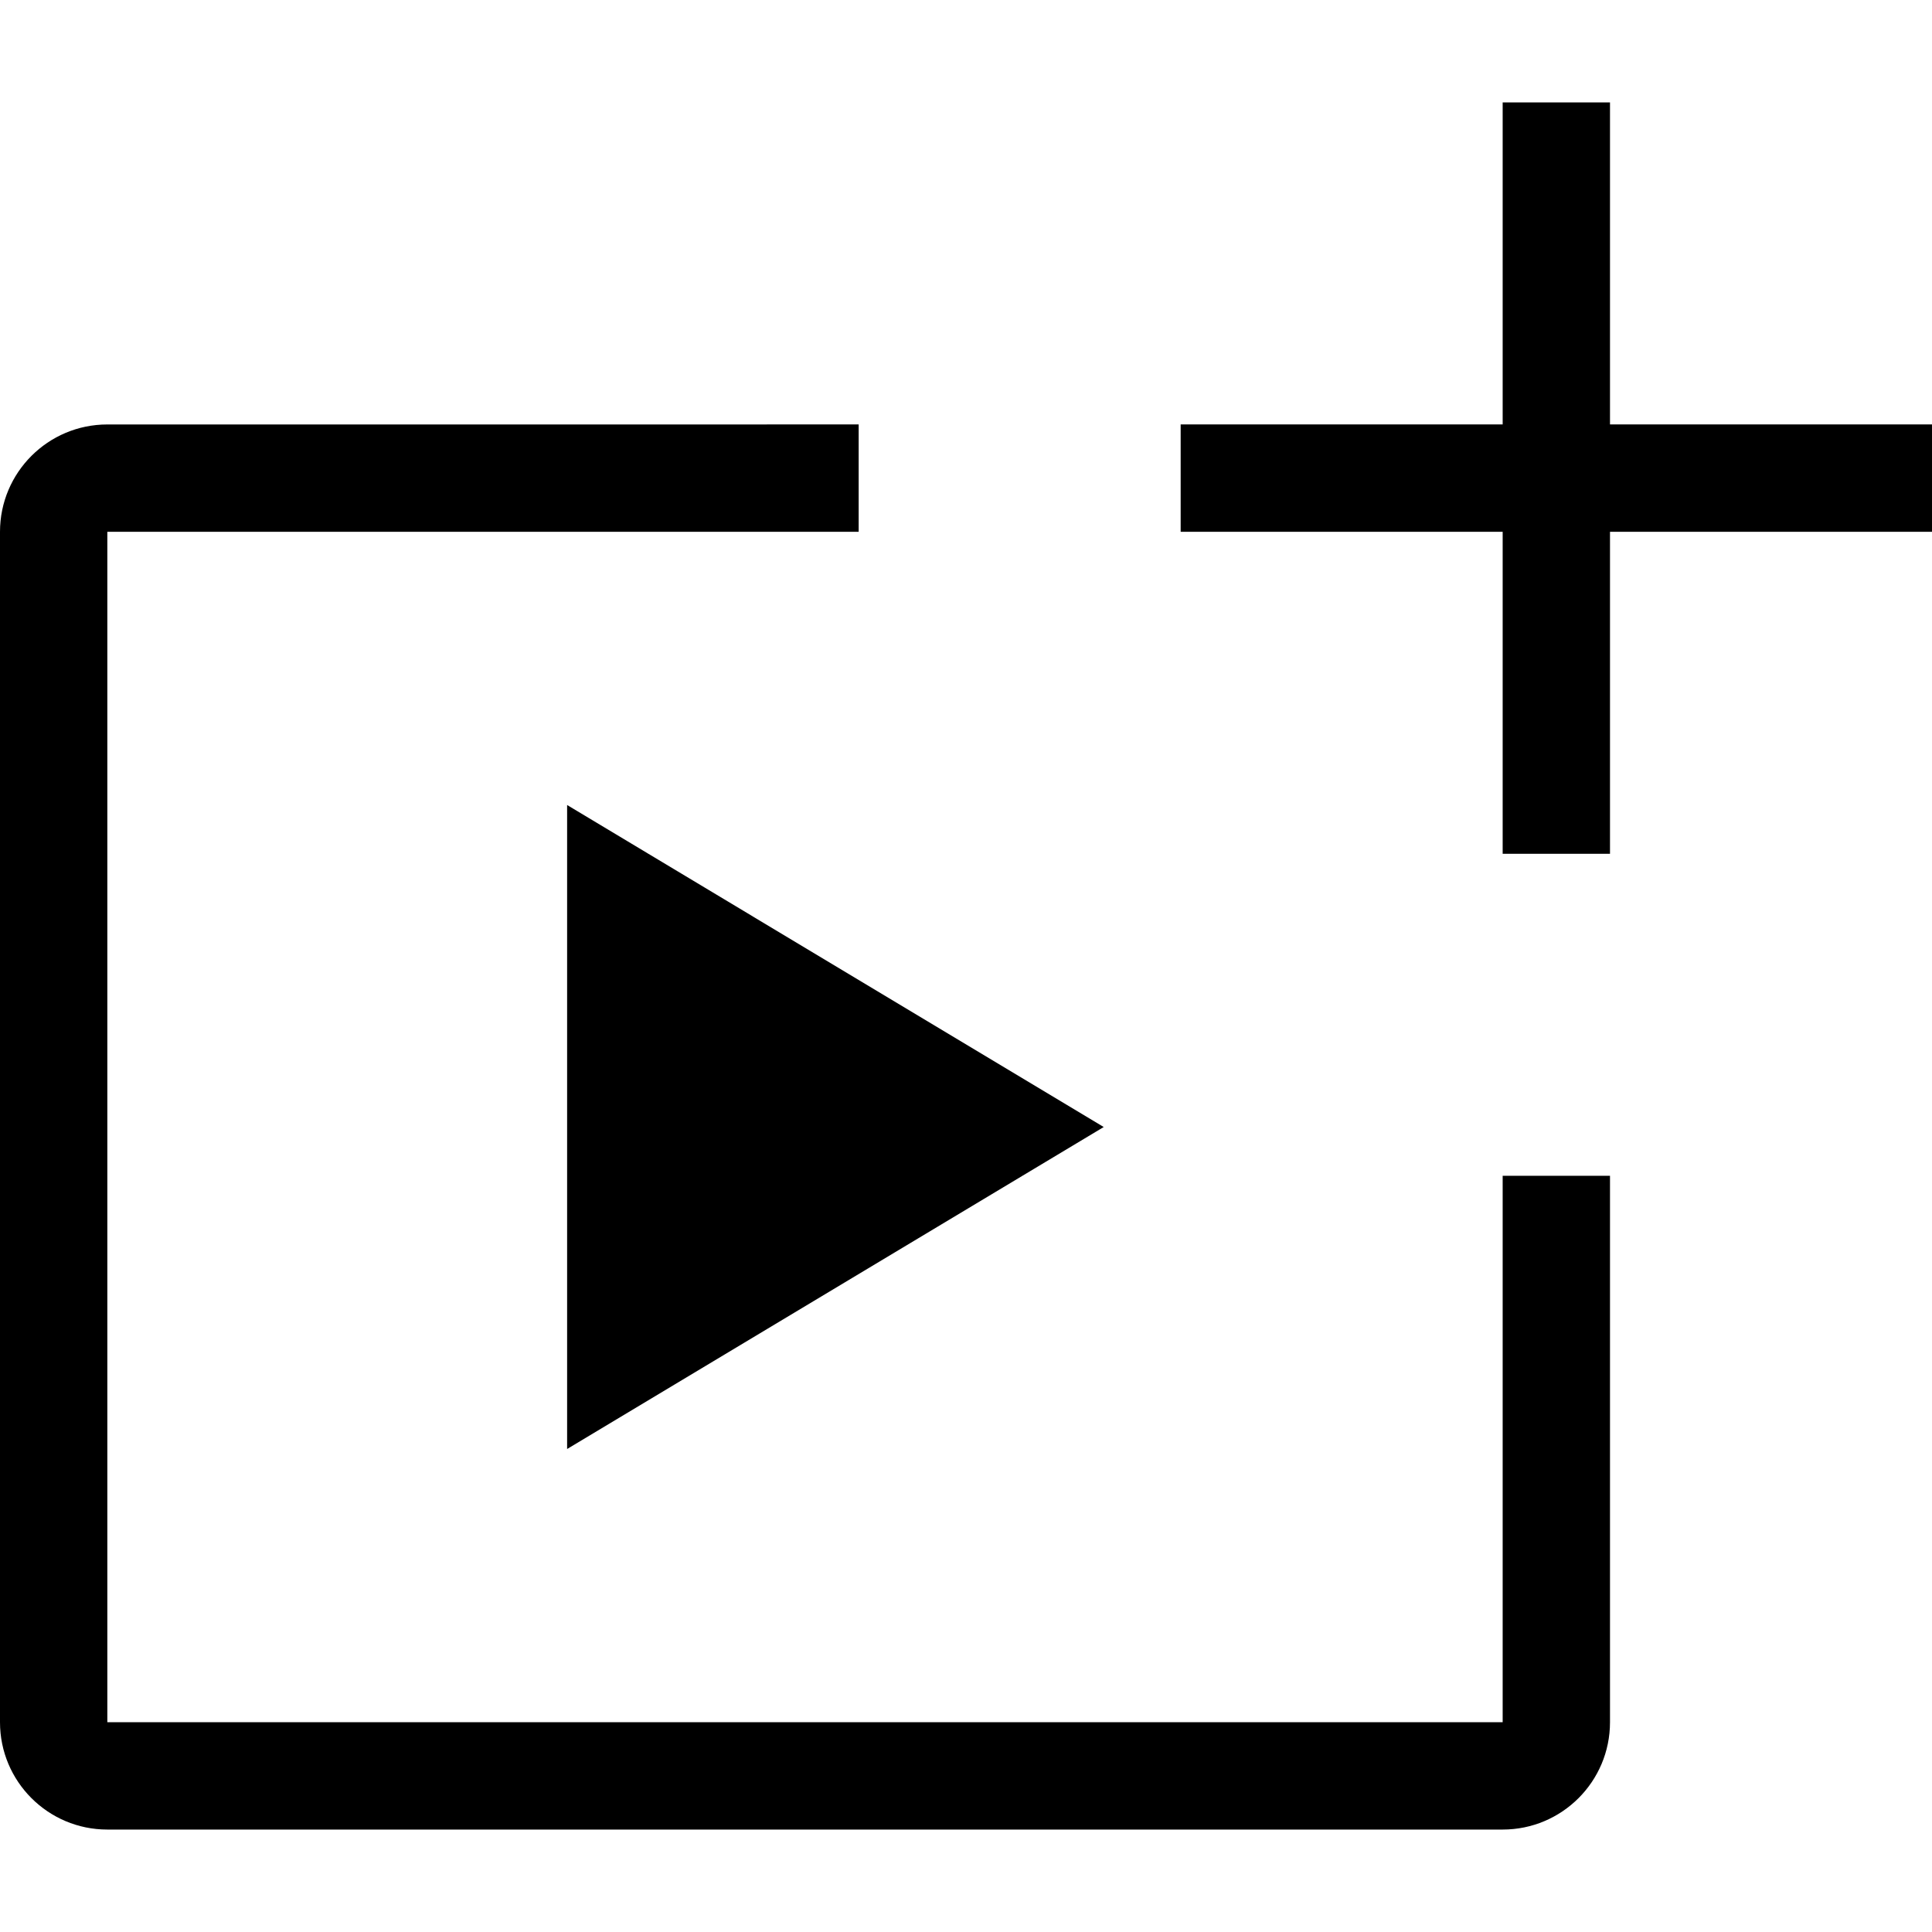
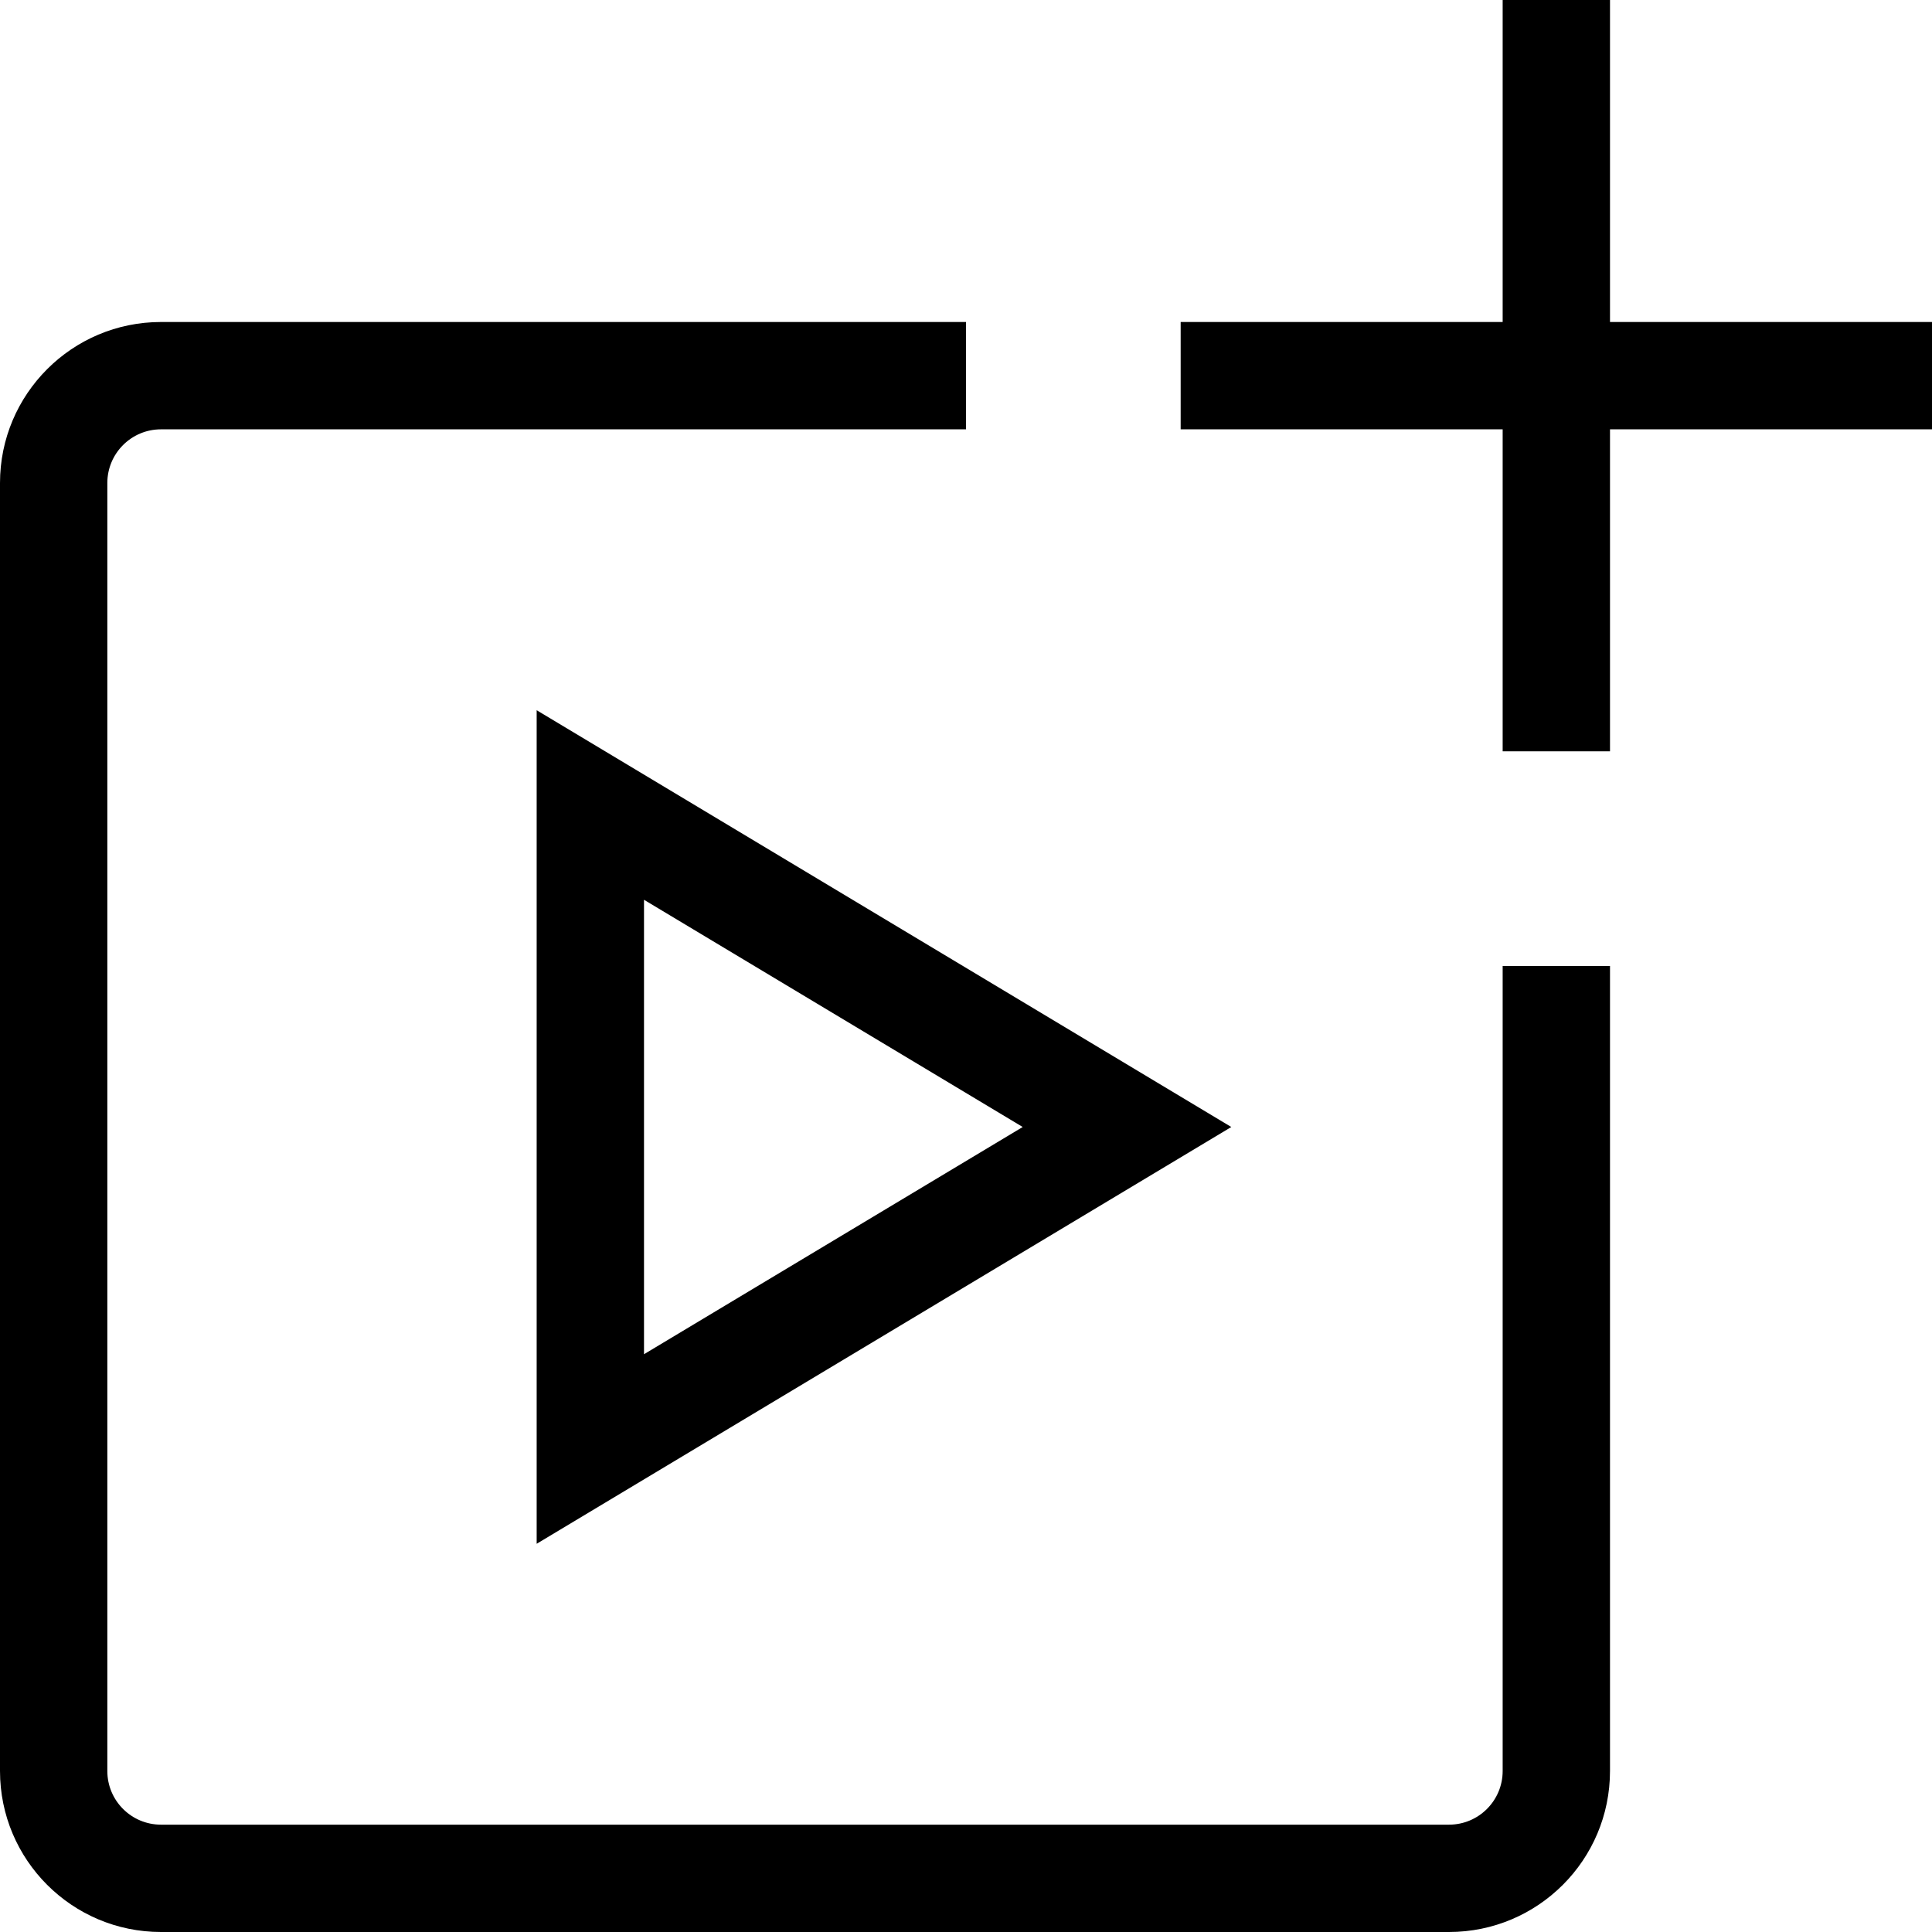
<svg xmlns="http://www.w3.org/2000/svg" viewBox="0 0 1920 1920" version="1.1">
-   <path d="M853.333,421.808 L853.333,528.475 L106.667,528.495 L106.667,1711.525 L1493.333,1711.525 L1493.333,1168.475 L1600,1168.475 L1600,1711.525 C1600,1770.435 1552.244,1818.192 1493.333,1818.192 L106.667,1818.192 C47.756,1818.192 0,1770.435 0,1711.525 L0,528.495 C0,469.584 47.756,421.828 106.667,421.828 L853.333,421.808 Z M563.592,800.02 L563.592,1440 L1096.858,1120.01 L563.592,800.02 Z M1600,101.808 L1600,421.808 L1920,421.808 L1920,528.475 L1600,528.475 L1600,848.475 L1493.333,848.475 L1493.333,528.475 L1173.333,528.475 L1173.333,421.808 L1493.333,421.808 L1493.333,101.808 L1600,101.808 Z" fill-rule="nonzero" stroke="none" stroke-width="1" />
+   <path d="M1493.33,320 L1493.33,0 L1600,0 L1600,320 L1920,320 L1920,426.667 L1600,426.667 L1600,746.667 L1493.33,746.667 L1493.33,426.667 L1173.33,426.667 L1173.33,320 L1493.33,320 Z M160,426.667 C130.545,426.667 106.667,450.545 106.667,480 L106.667,1760 C106.667,1789.46 130.545,1813.33 160,1813.33 L1440,1813.33 C1469.46,1813.33 1493.33,1789.46 1493.33,1760 L1493.33,960 L1600,960 L1600,1760 C1600,1848.37 1528.37,1920 1440,1920 L160,1920 C71.635,1920 0,1848.37 0,1760 L0,480 C0,391.634 71.634,320 160,320 L960,320 L960,426.667 L160,426.667 Z M533.333,705.803 L1223.66,1120 L533.333,1534.2 L533.333,705.803 Z M640,894.197 L640,1345.8 L1016.34,1120 L640,894.197 Z" stroke="none" stroke-width="1" fill-rule="evenodd" />
</svg>
